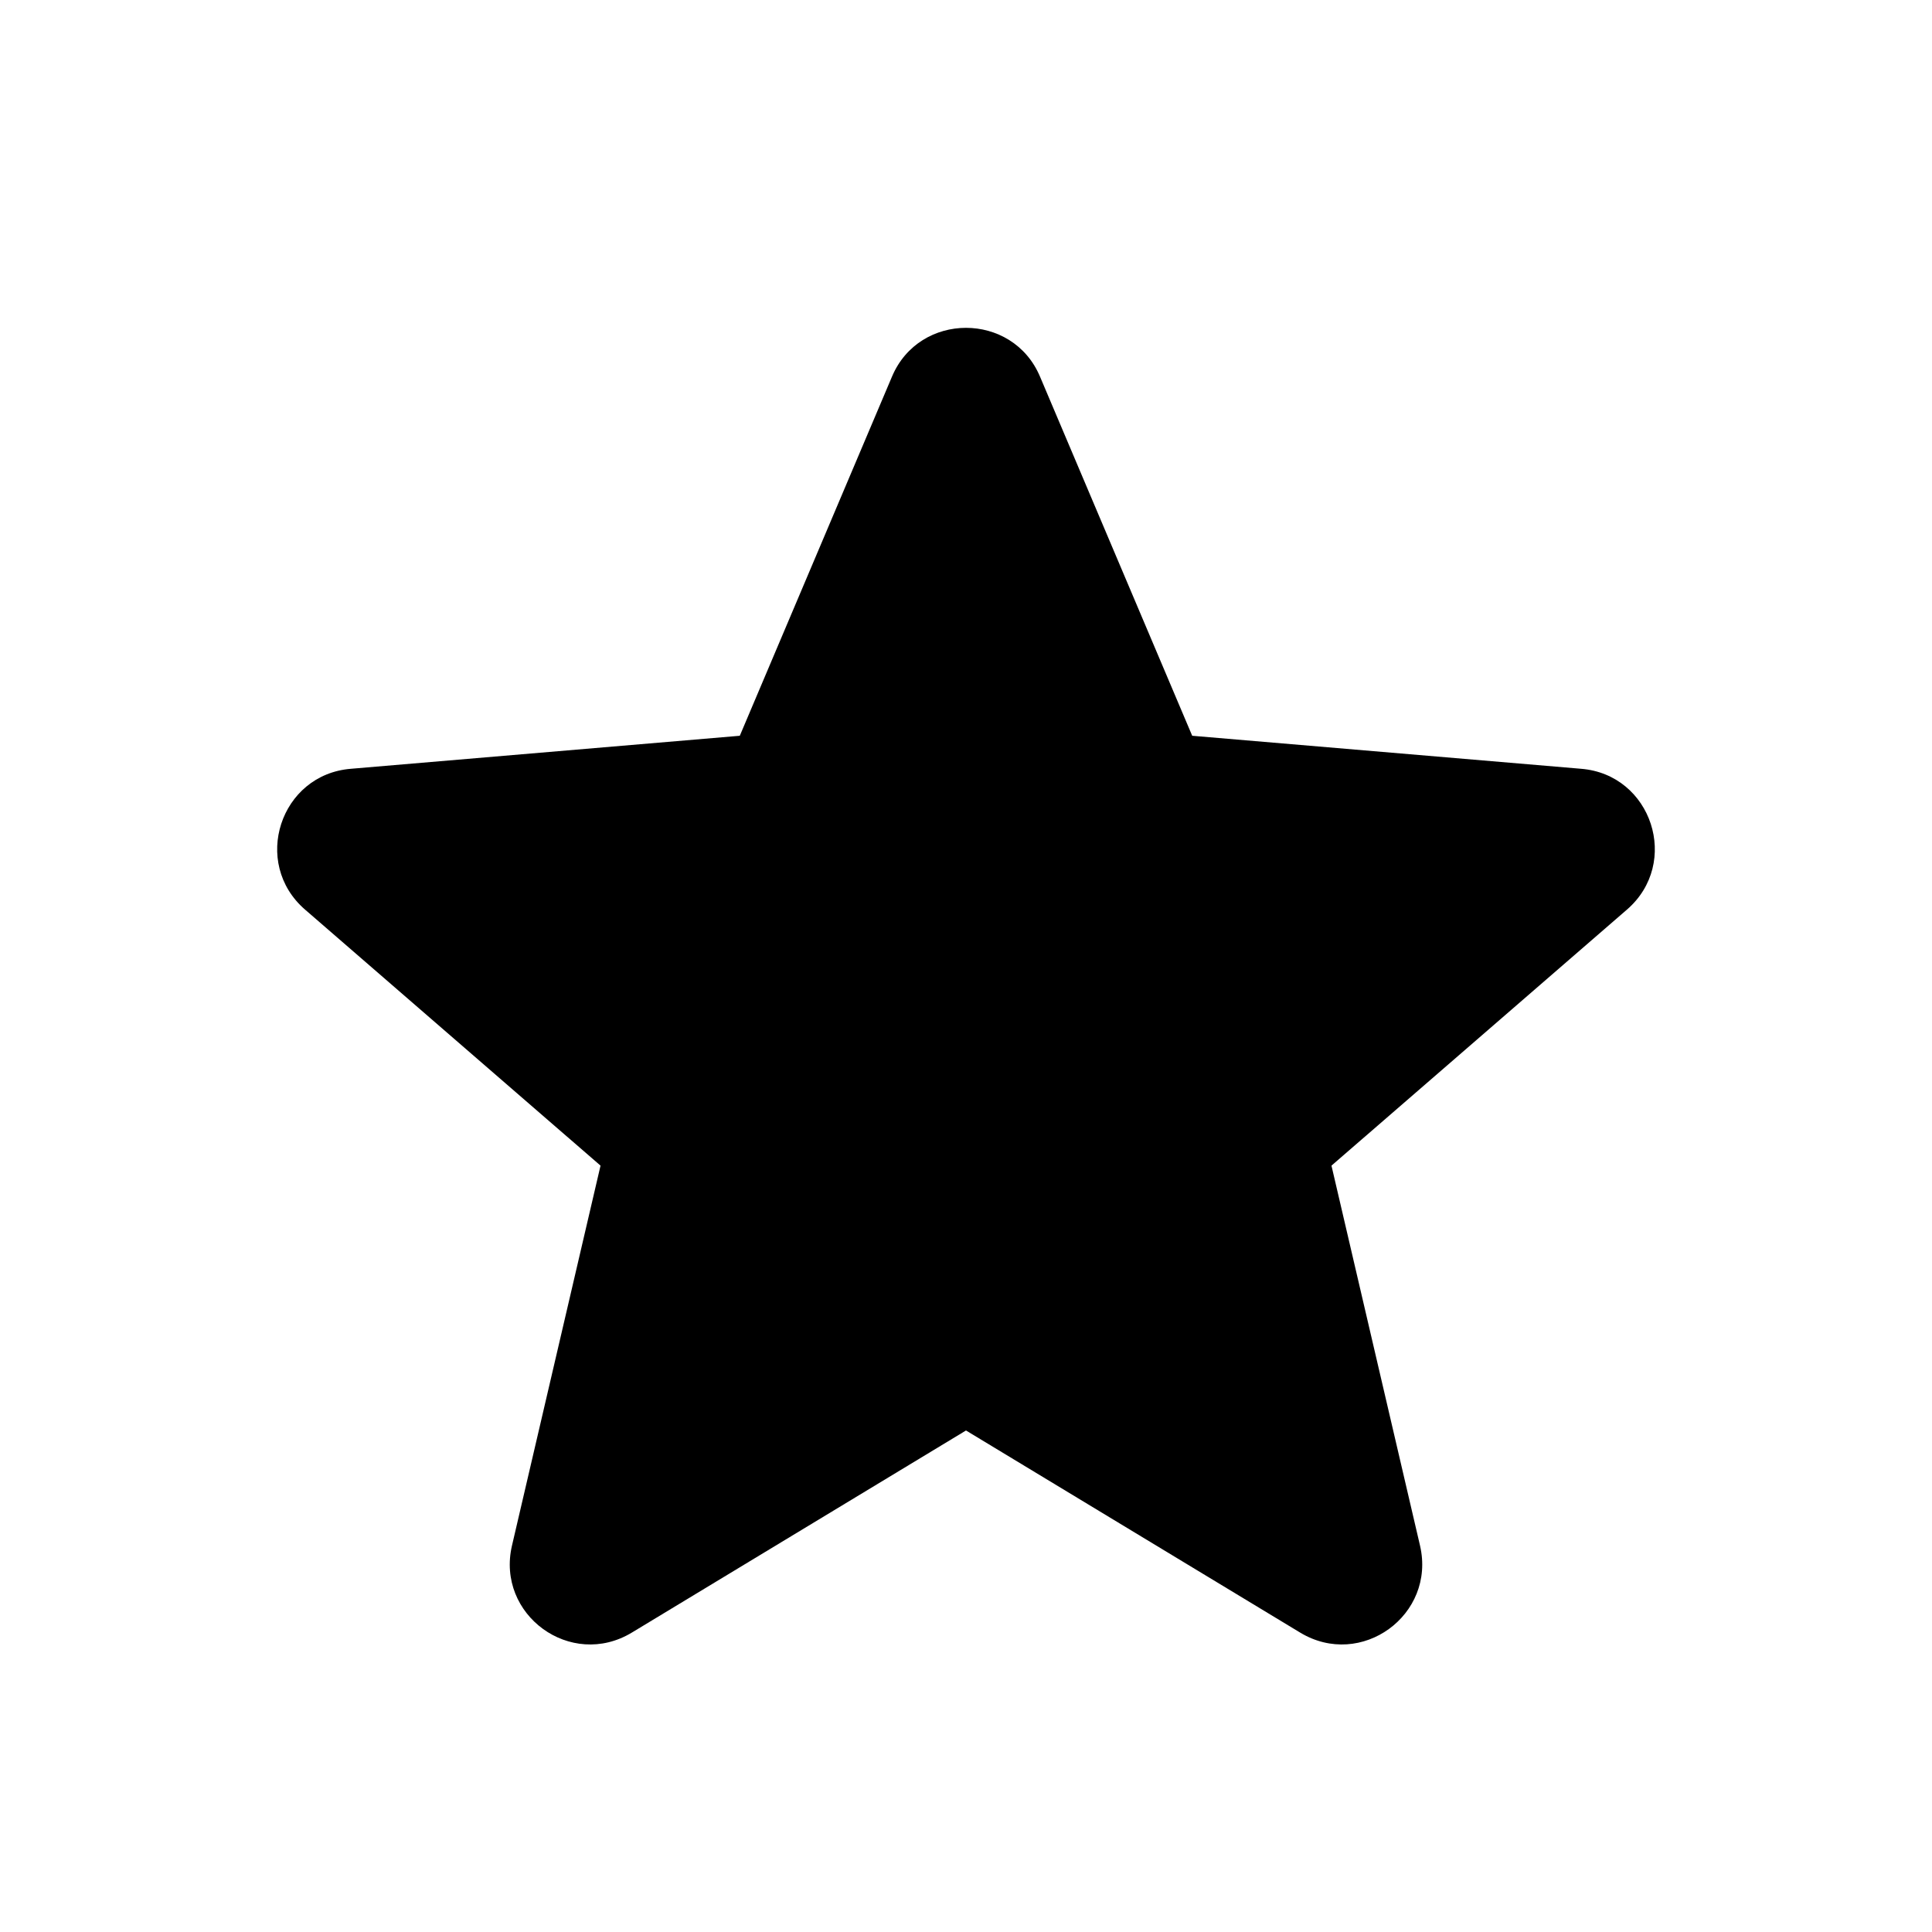
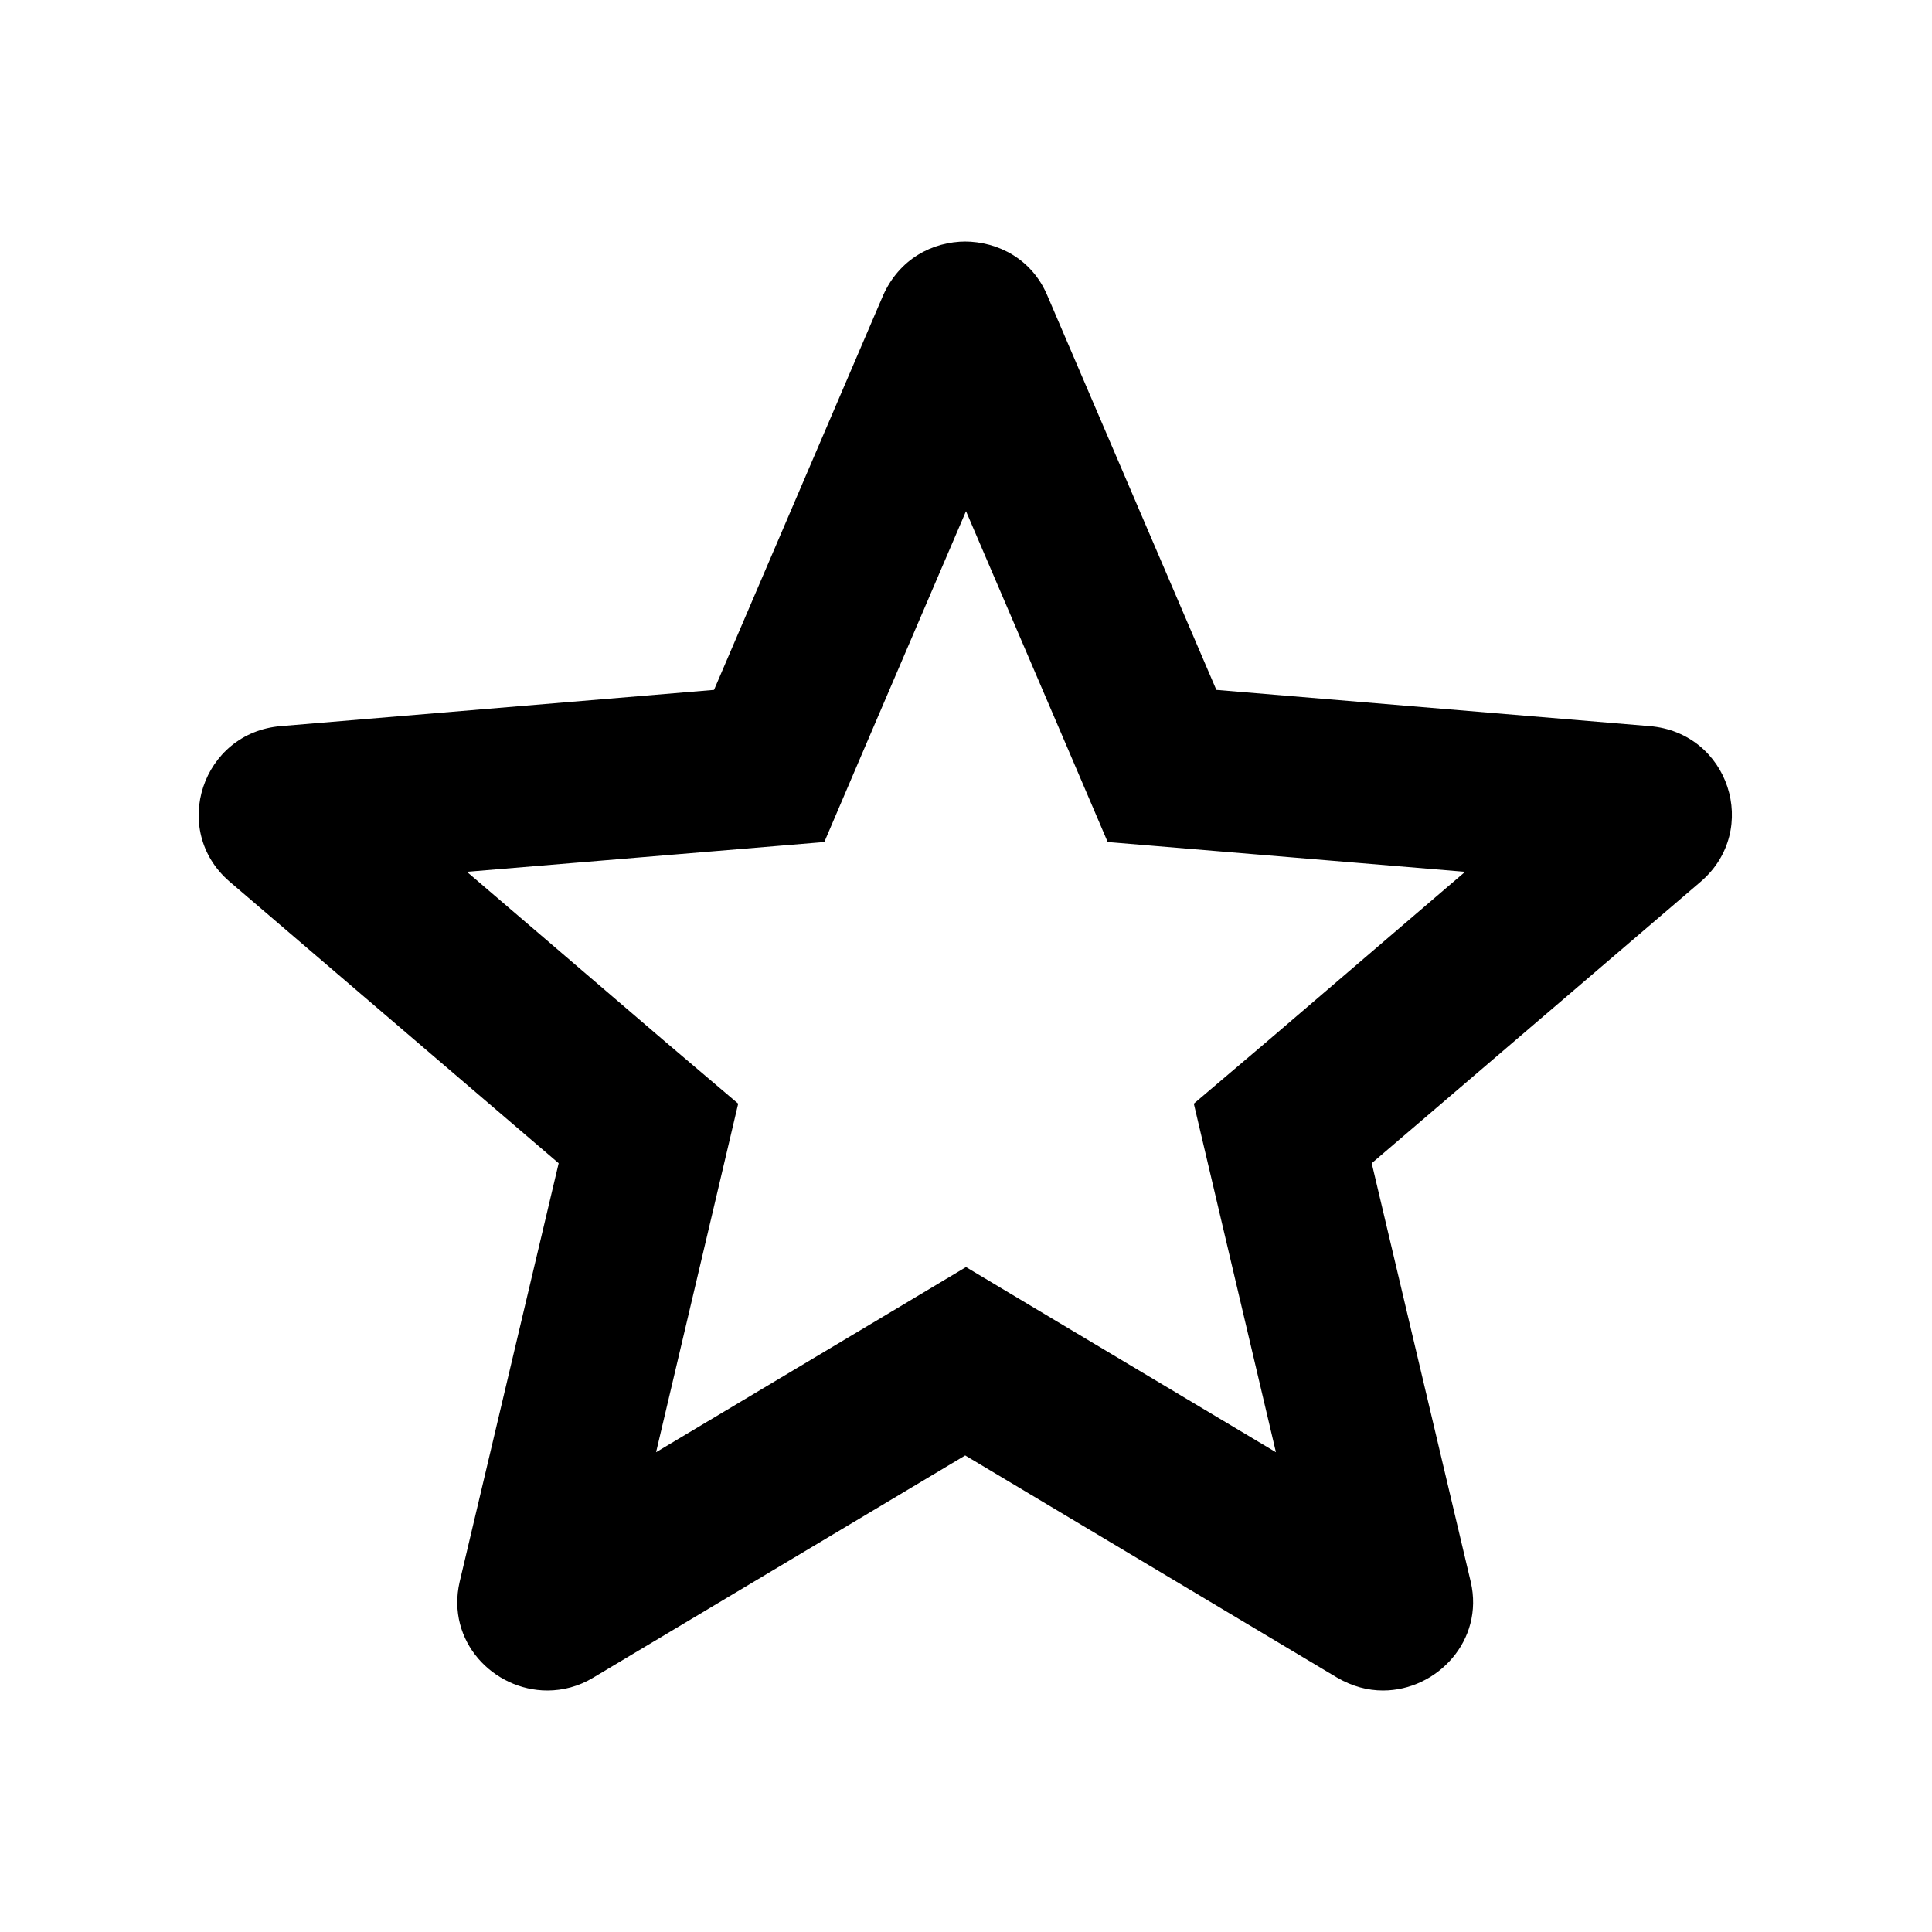
<svg xmlns="http://www.w3.org/2000/svg" width="24" height="24" fill="currentColor" viewBox="0 0 24 24">
-   <path d="m12,17.77l4.15,2.51c.76.46,1.69-.22,1.49-1.08l-1.1-4.72,3.67-3.18c.67-.58.31-1.68-.57-1.75l-4.83-.41-1.89-4.46c-.34-.81-1.5-.81-1.84,0l-1.89,4.46-4.83.41c-.88.07-1.24,1.17-.57,1.75l3.67,3.18-1.1,4.72c-.2.86.73,1.54,1.49,1.08l4.15-2.51Z" />
+   <path d="m12 6.35 1.29 3.01.47 1.1 1.2.1 3.24.27-2.44 2.09-.93.79.28 1.19.74 3.14-2.83-1.69-1.02-.61-1.02.61-2.83 1.69.74-3.14.28-1.19-.93-.79-2.44-2.09 3.24-.27 1.2-.1.47-1.1L12 6.35M12 3c-.42 0-.83.22-1.03.67l-2.1 4.9-5.38.45c-.98.08-1.38 1.29-.64 1.93l4.09 3.5-1.23 5.2c-.17.74.42 1.35 1.09 1.35.19 0 .39-.05.57-.16l4.62-2.76 4.62 2.76c.19.11.38.16.57.16.67 0 1.26-.62 1.09-1.35l-1.23-5.2 4.09-3.5c.74-.64.35-1.85-.64-1.93l-5.38-.45-2.1-4.9c-.19-.45-.61-.67-1.03-.67Z" />
</svg>
